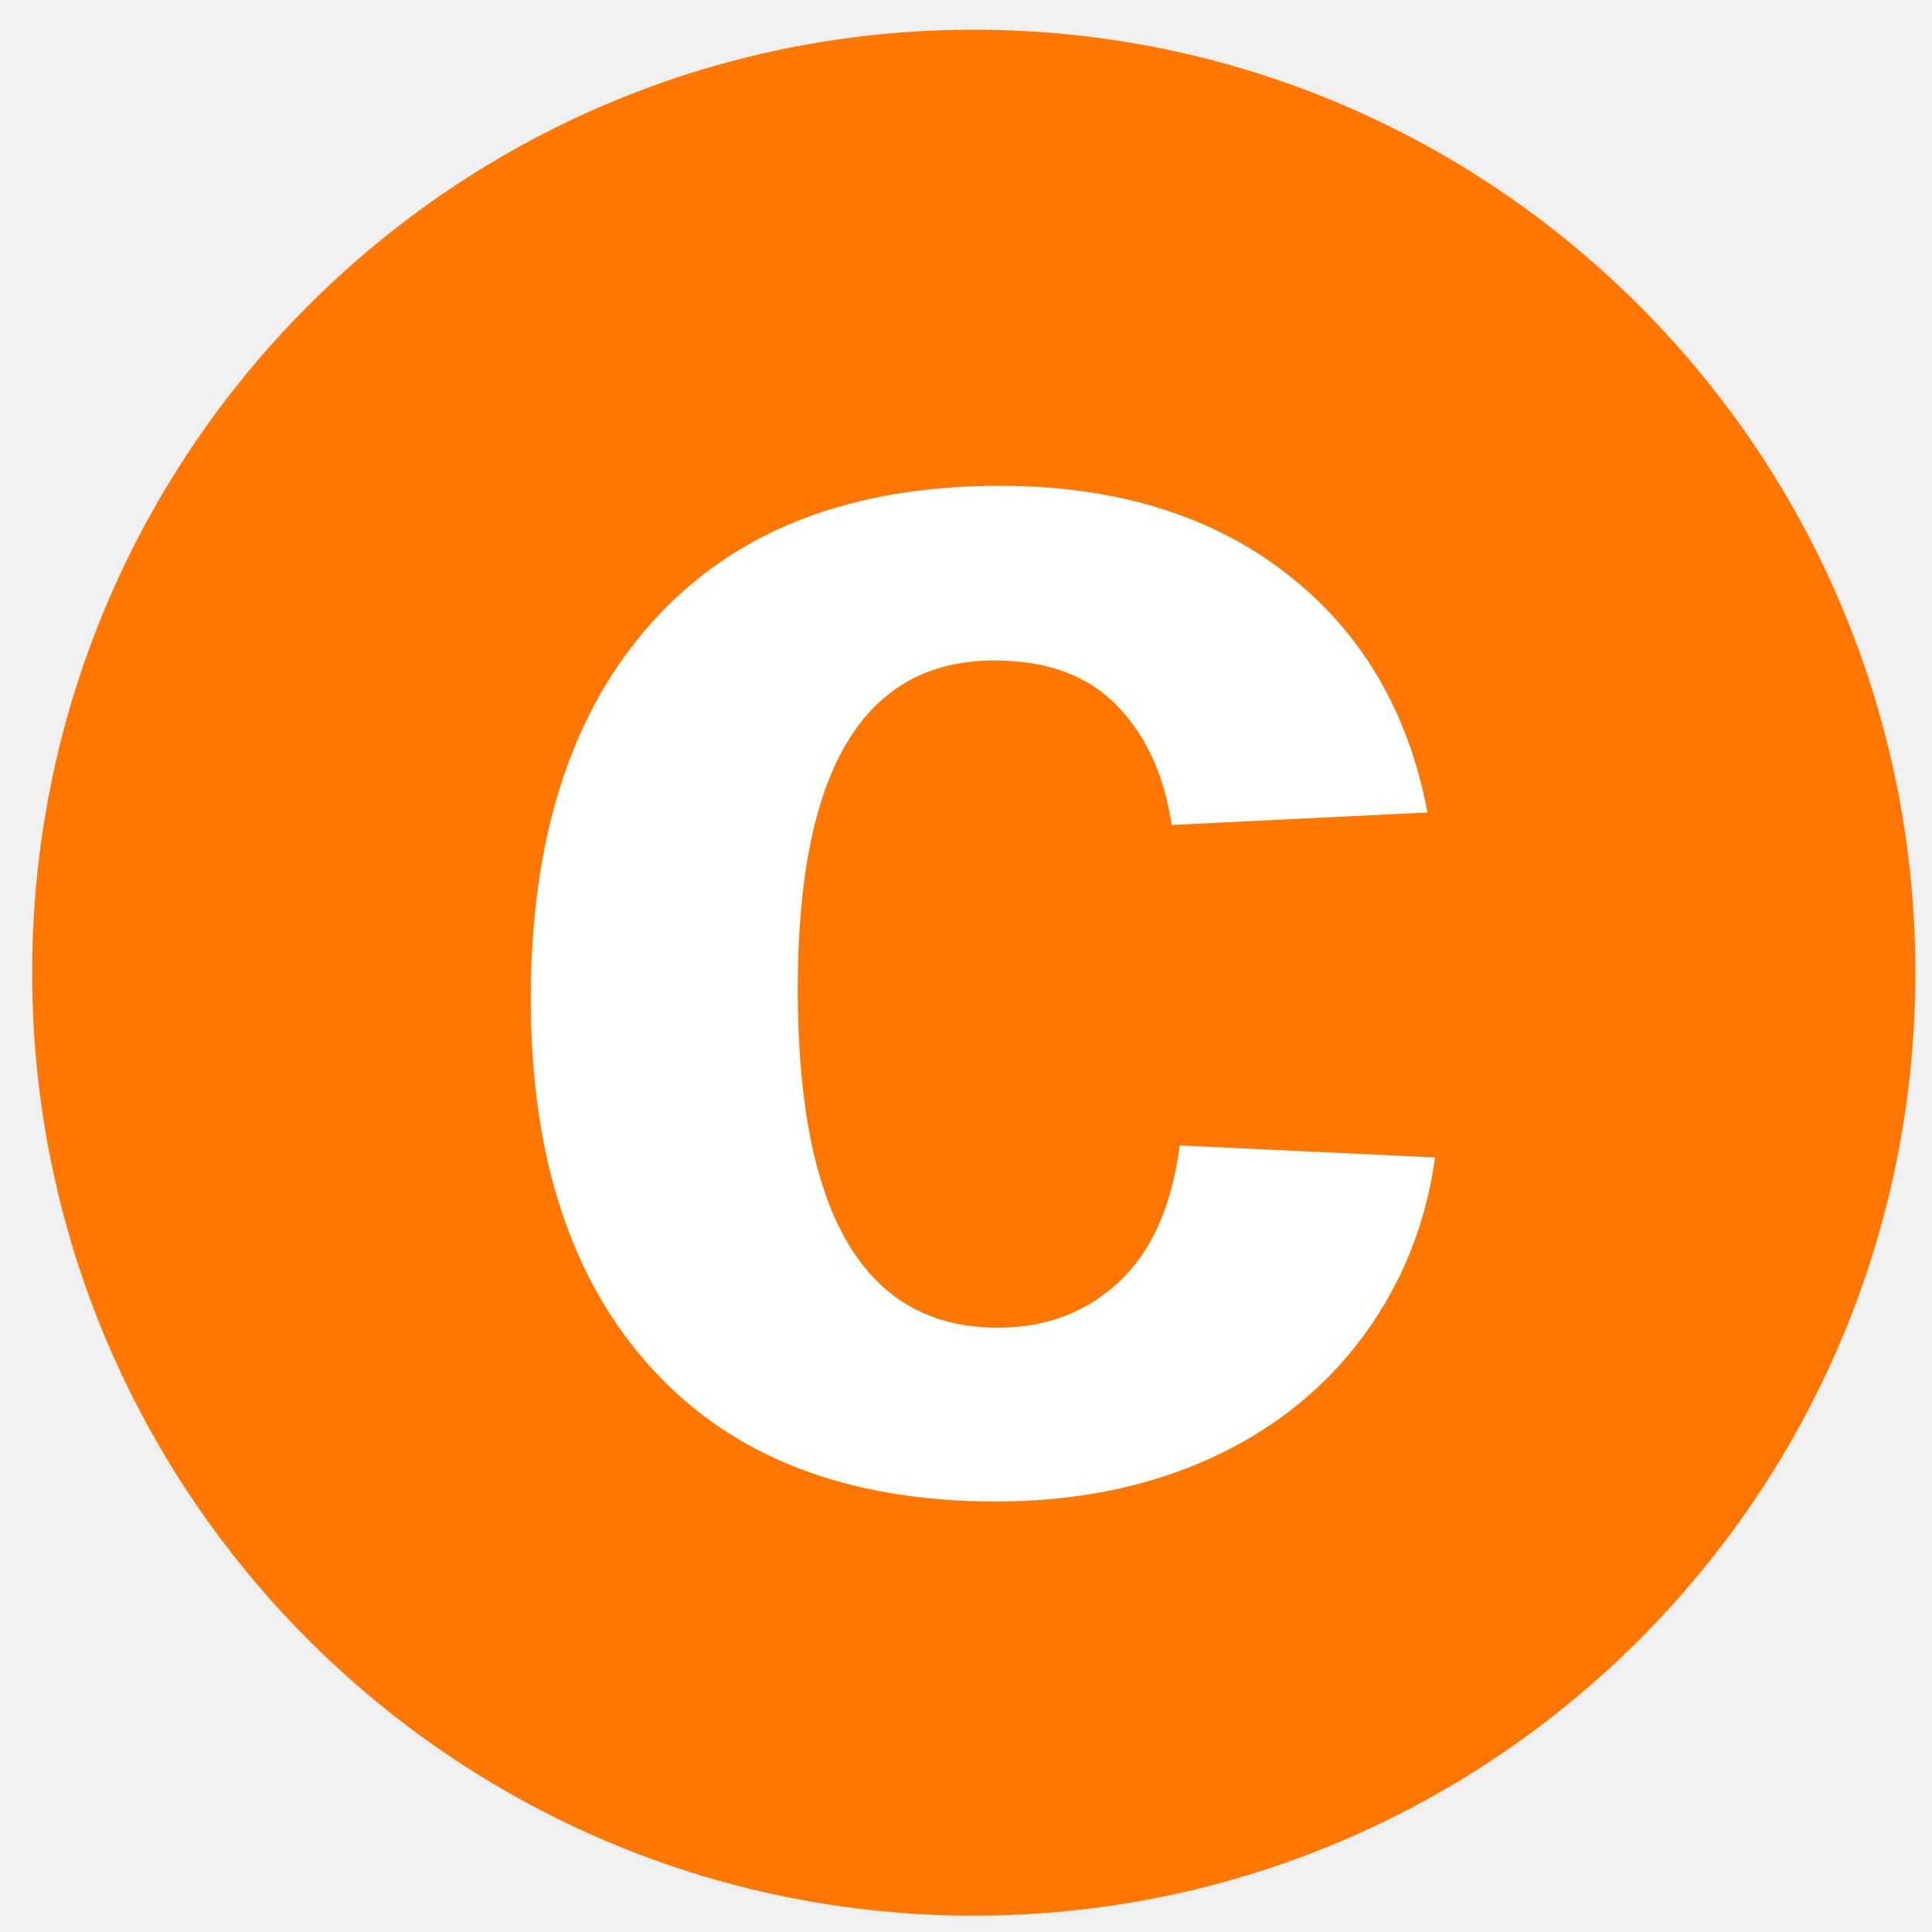
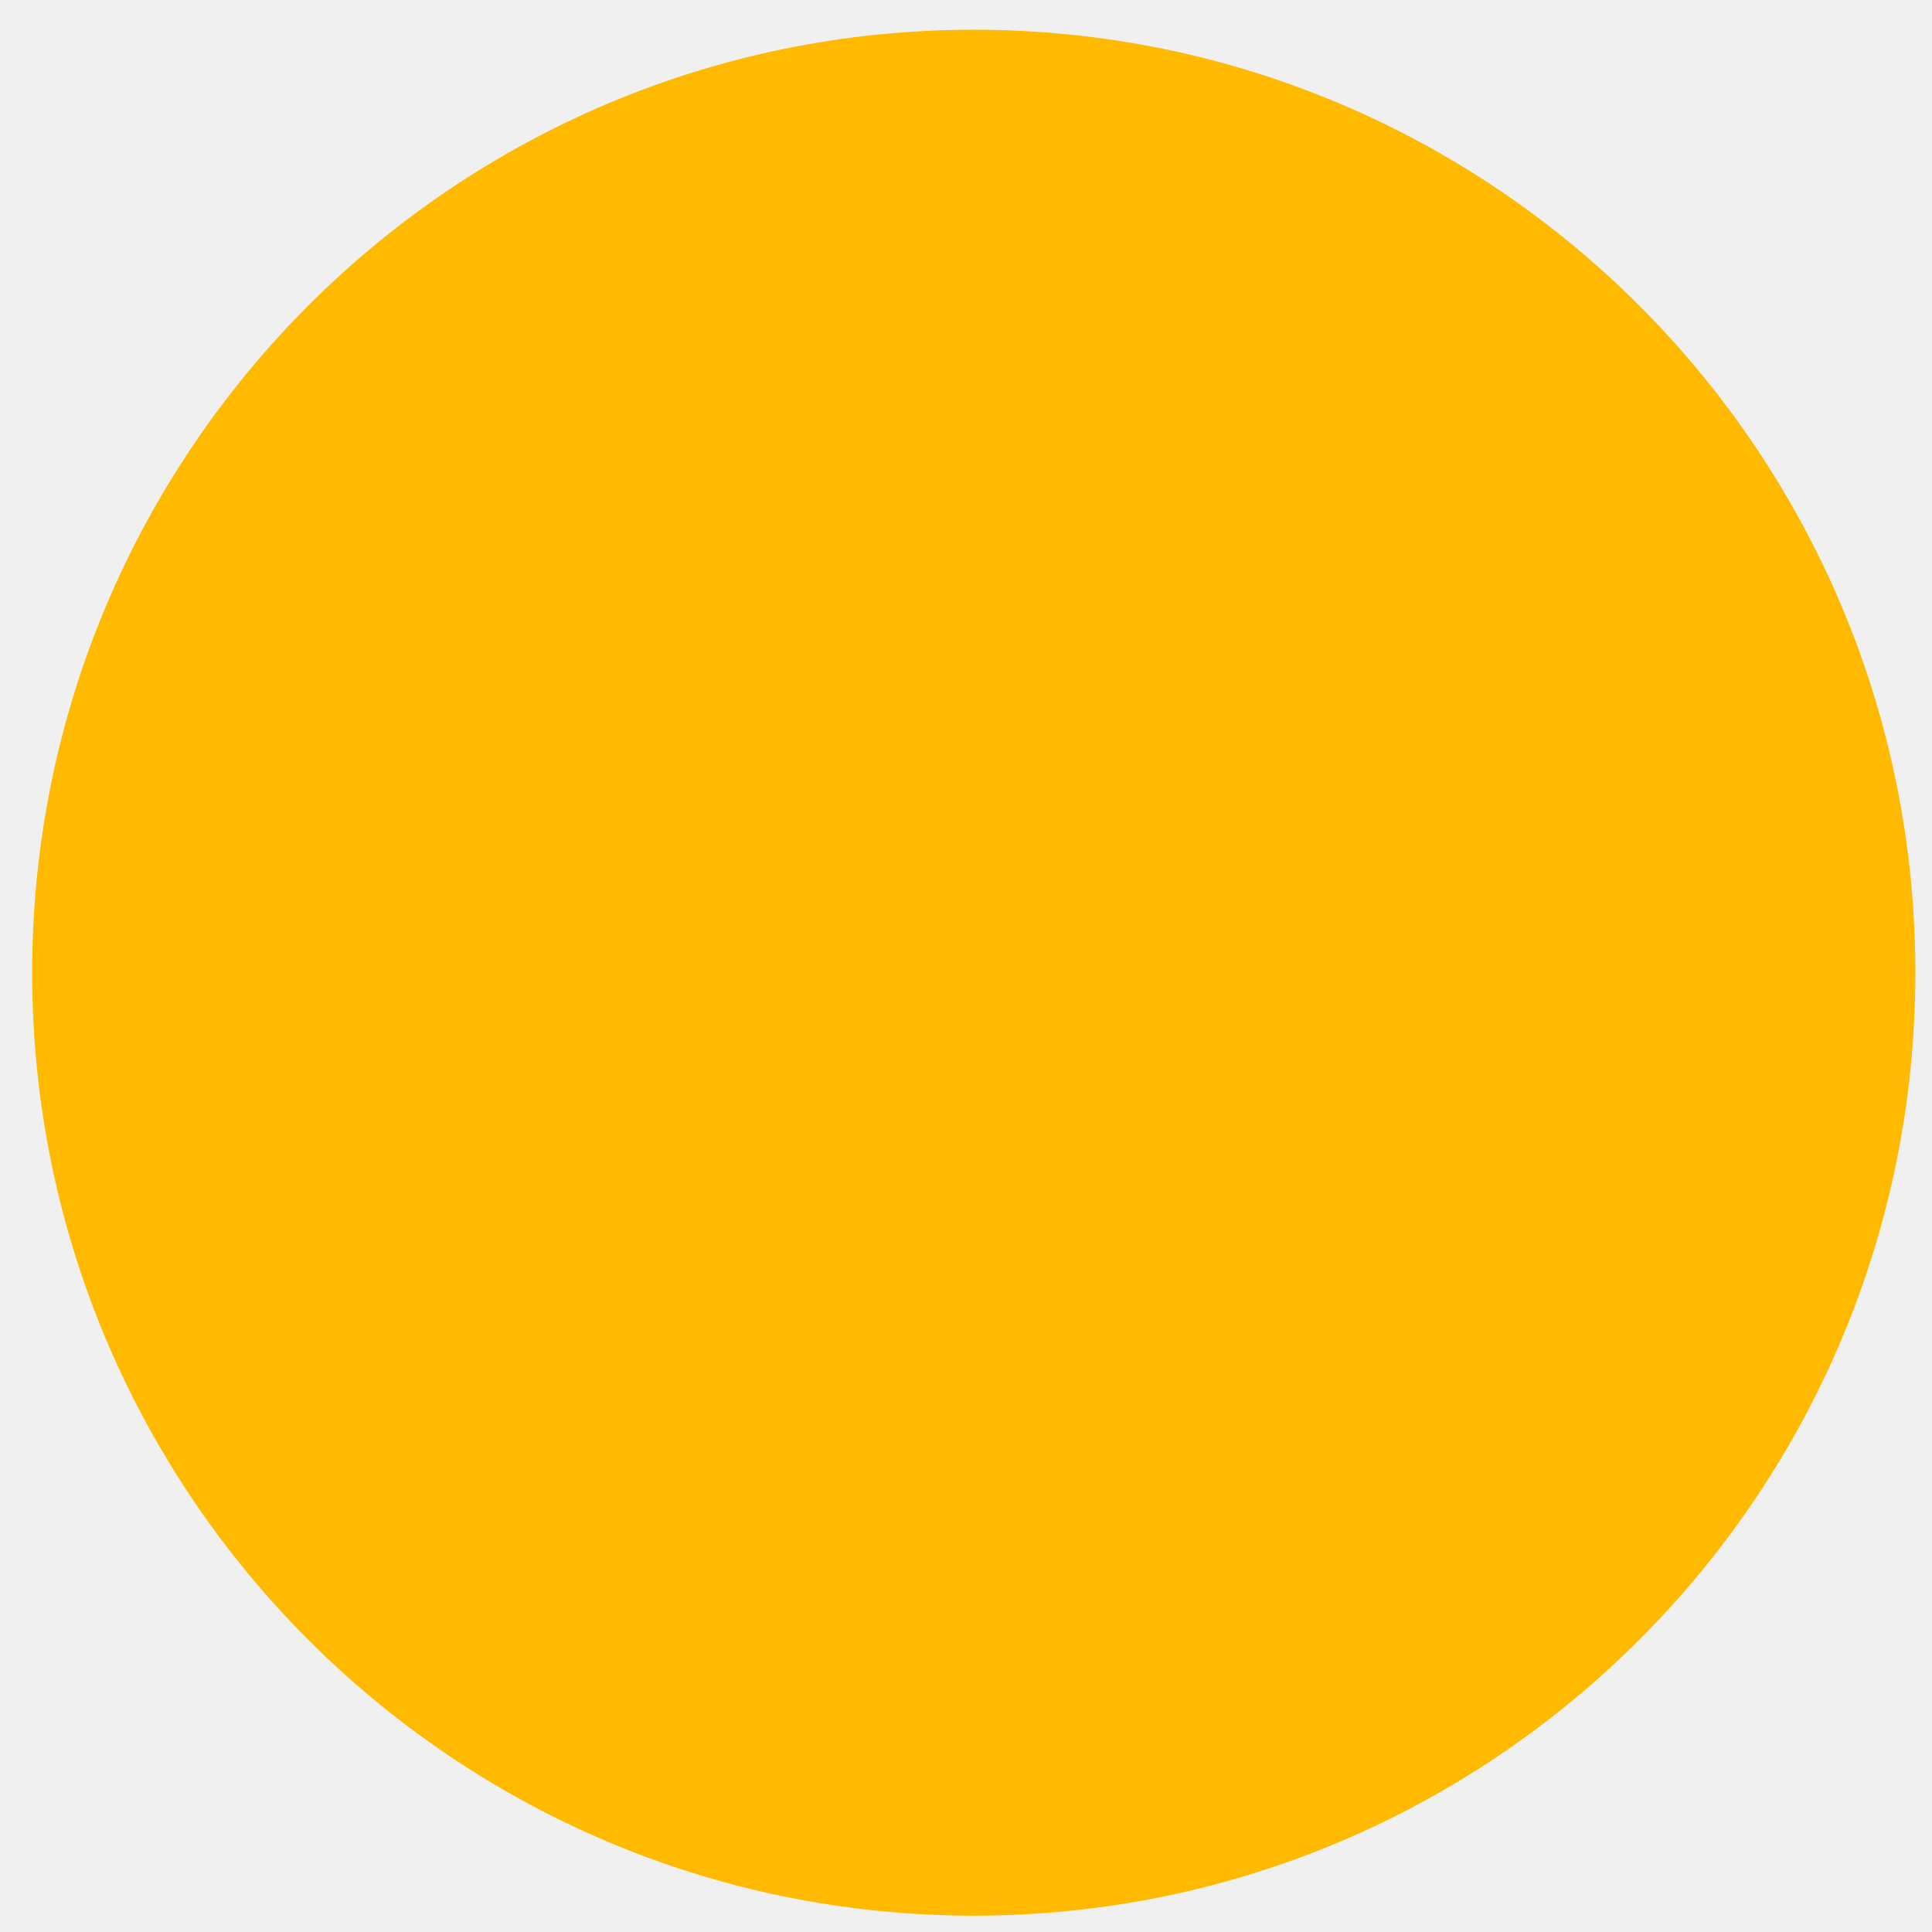
<svg xmlns="http://www.w3.org/2000/svg" width="256" height="256" viewBox="0 0 67.733 67.733" version="1.1" id="svg1">
  <defs id="defs1" />
  <g id="layer1">
-     <ellipse style="fill:#FF7700;fill-opacity:1;stroke:none;stroke-width:10.927;stroke-dasharray:none;stroke-opacity:1" id="path4" cx="34.139" cy="34.101" rx="33.011" ry="33.059" />
-     <text x="34.139" y="52" font-size="65" font-weight="bold" text-anchor="middle" fill="#ffffff" style="font-family: Arial, sans-serif;">
-       c
-     </text>
+     <ellipse style="fill:#FFBA00;fill-opacity:1;stroke:none;stroke-width:10.927;stroke-dasharray:none;stroke-opacity:1" id="path4" cx="34.139" cy="34.101" rx="33.011" ry="33.059" />
  </g>
</svg>
